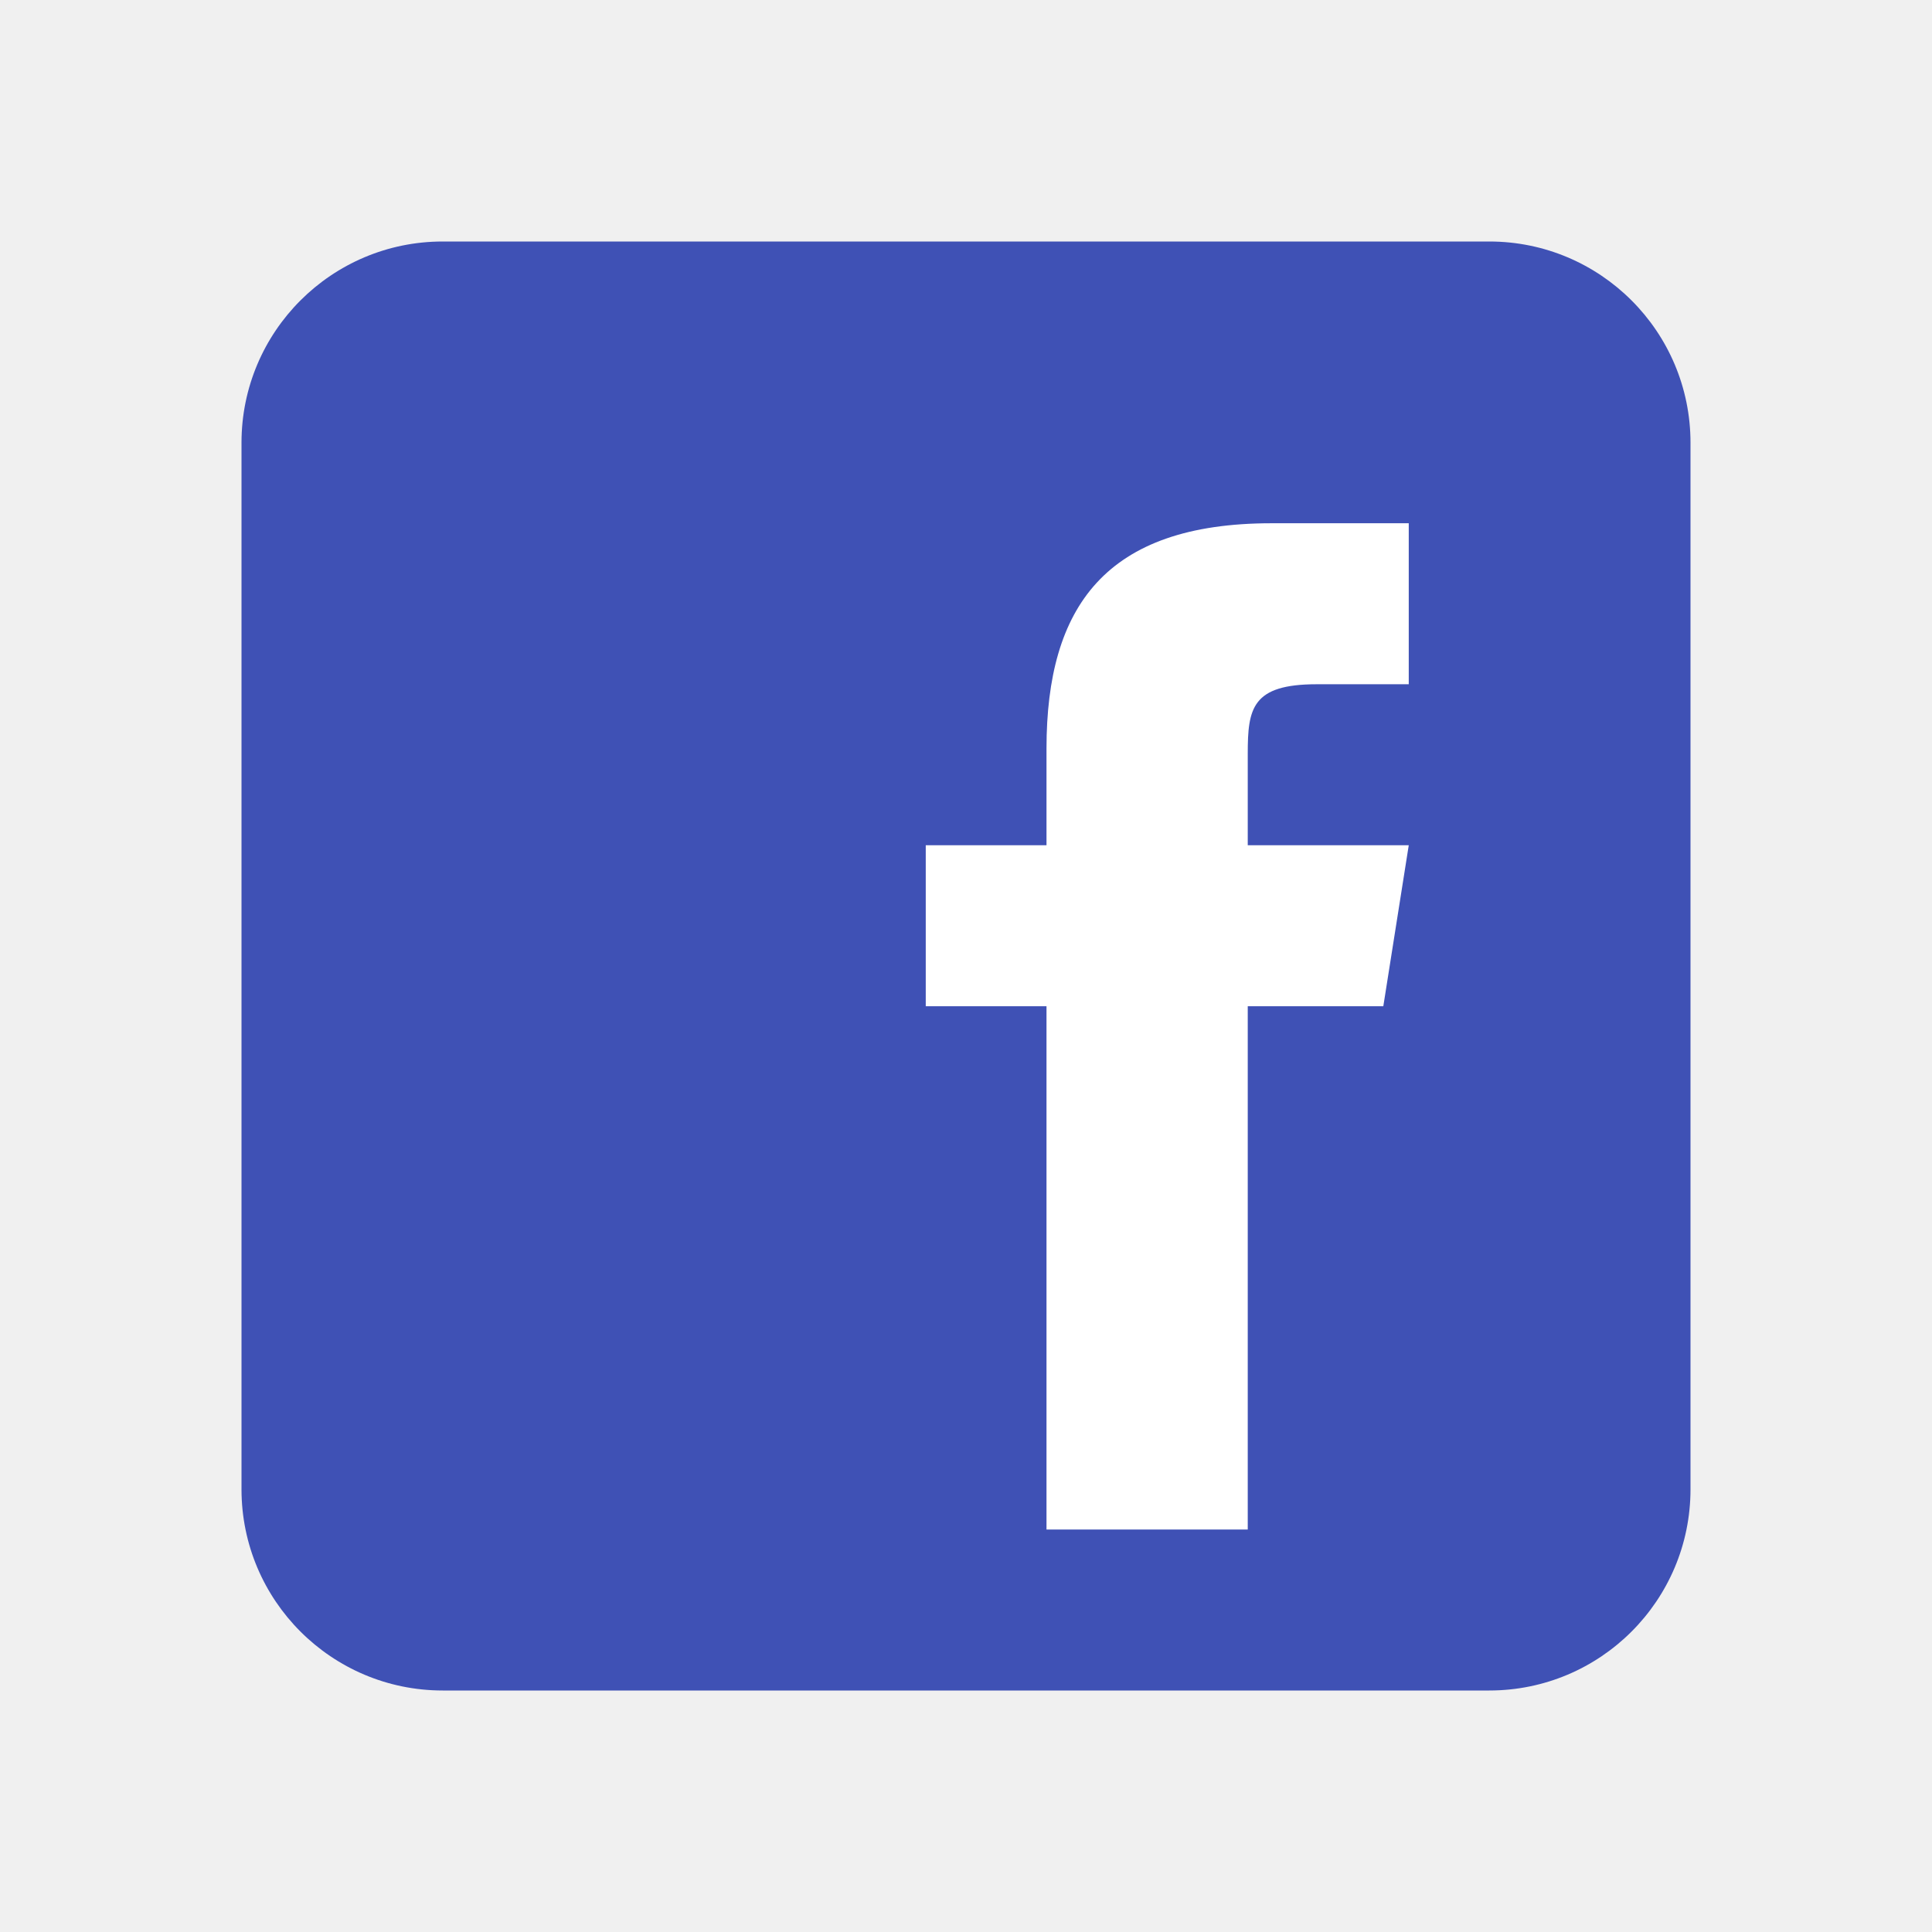
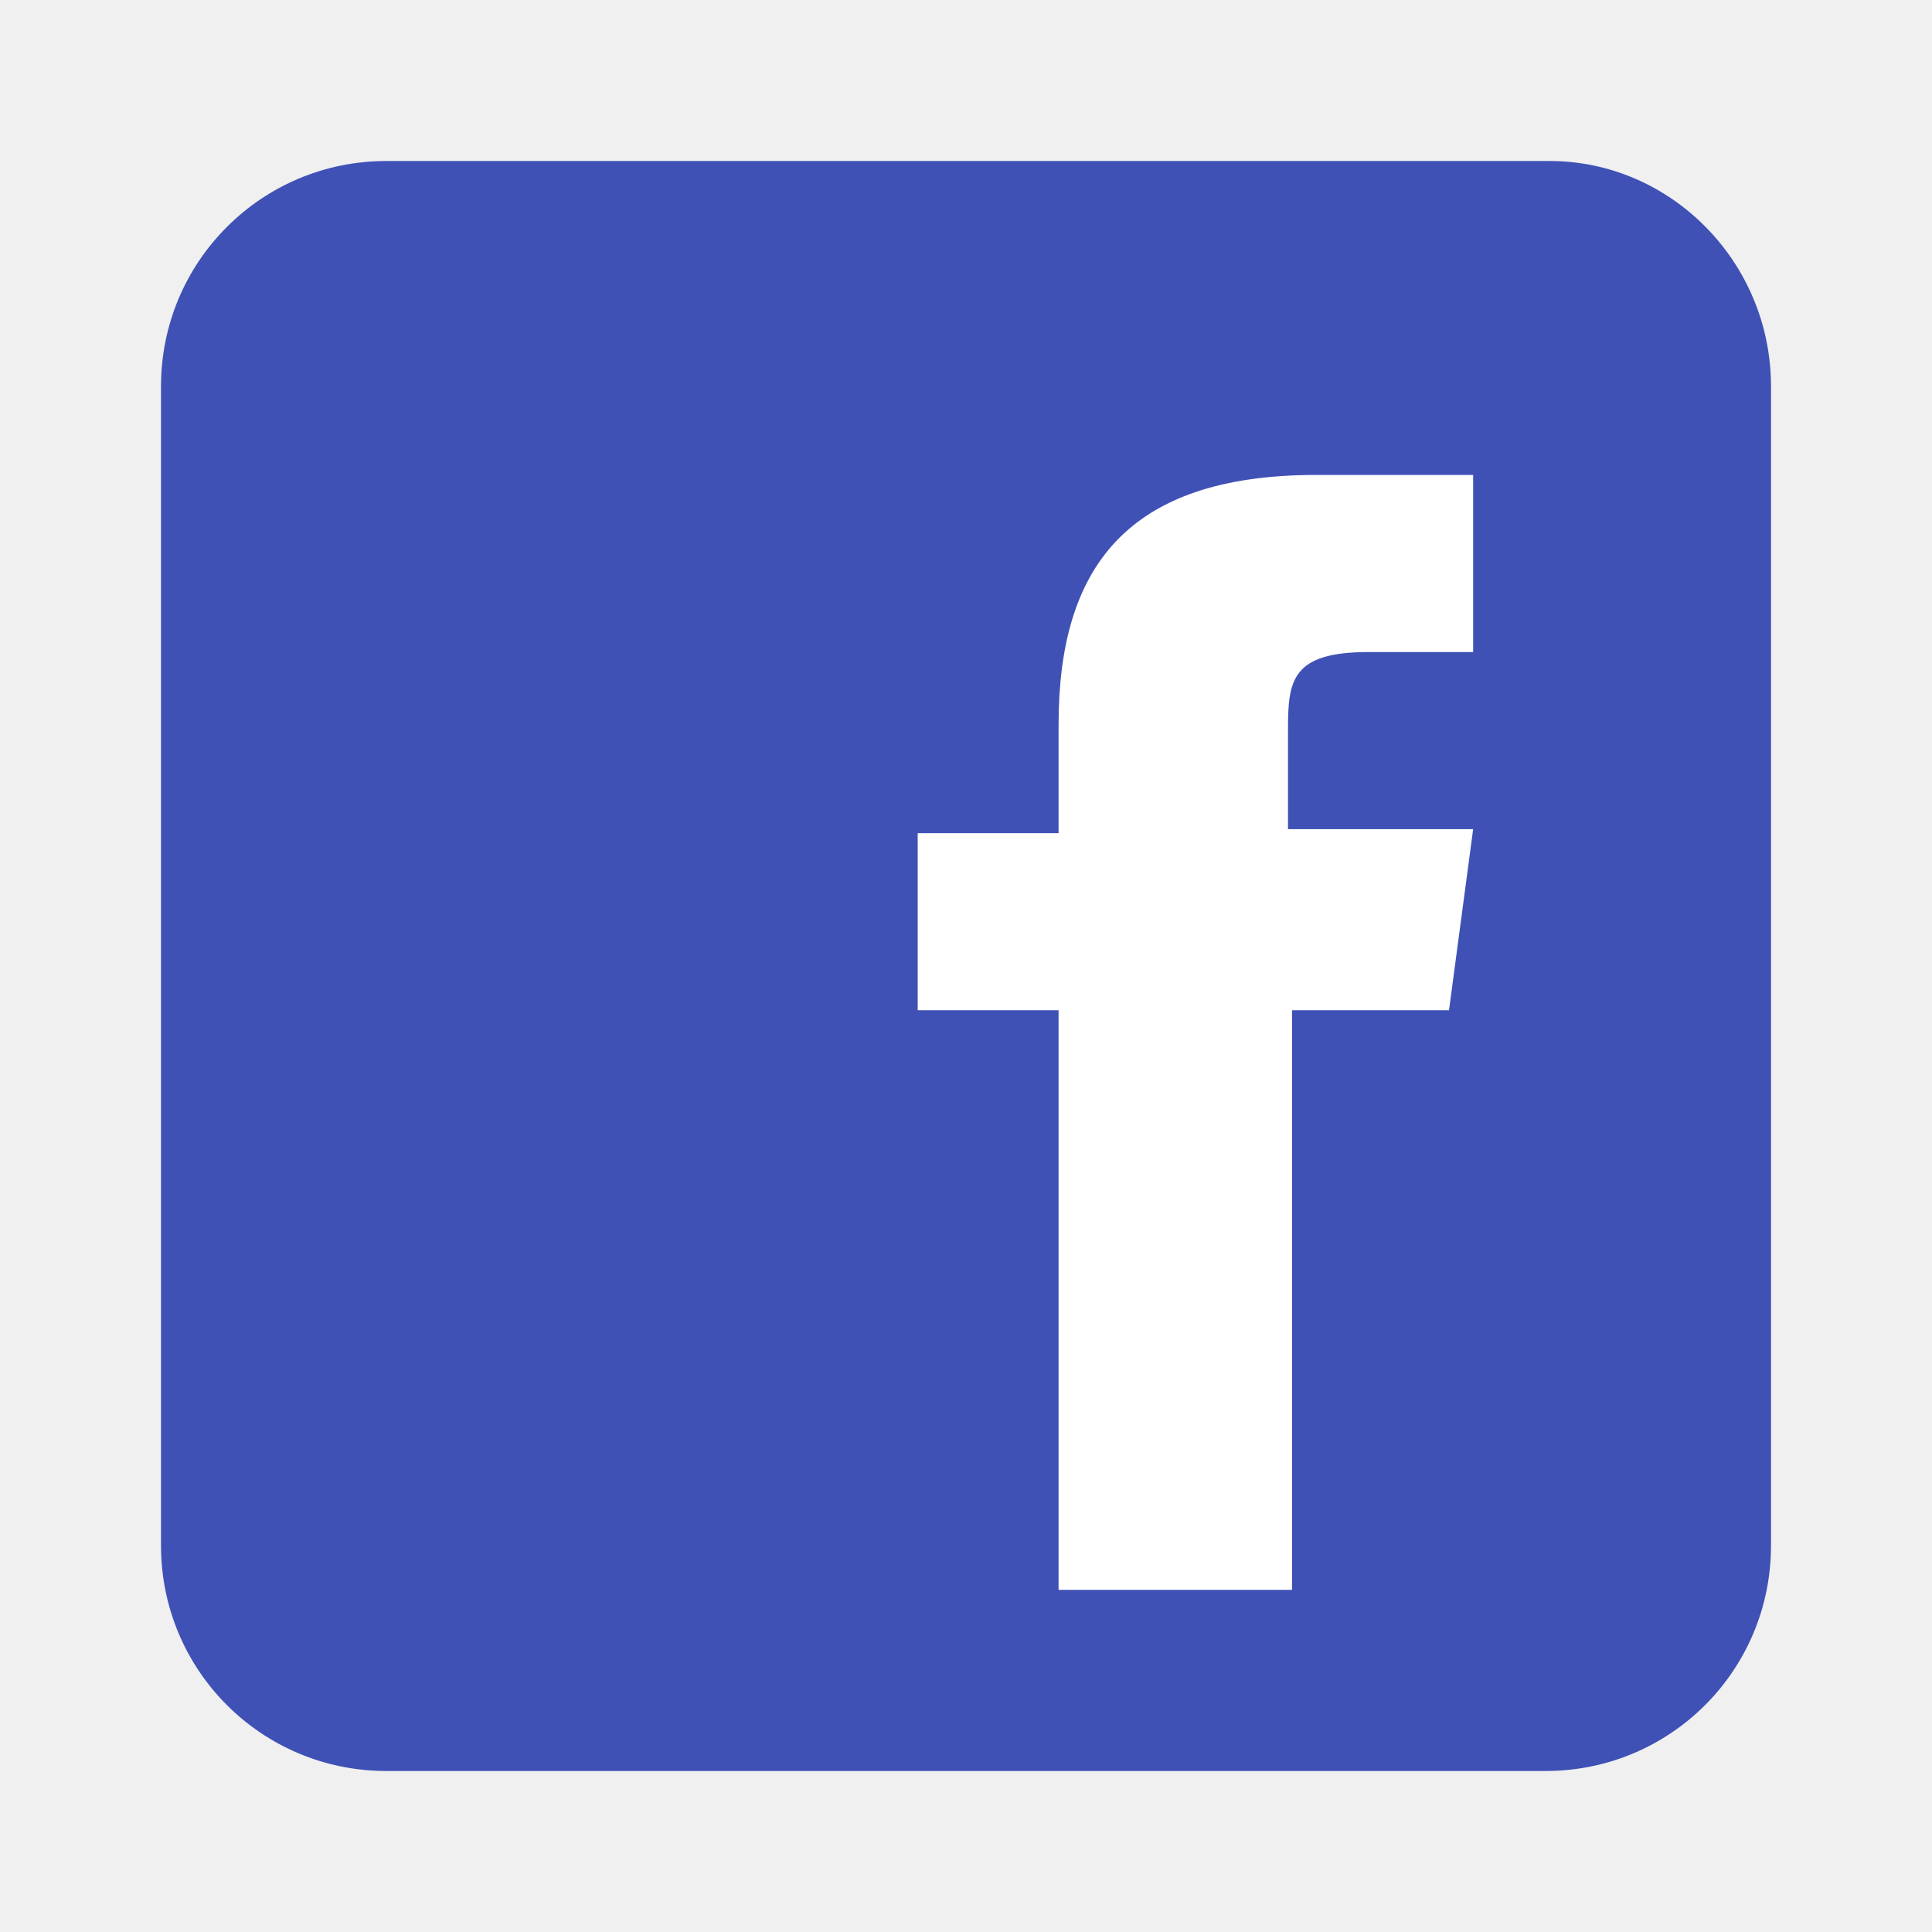
- <svg xmlns="http://www.w3.org/2000/svg" viewBox="0 0 48 48" width="48px" height="48px">
-   <path fill="#3F51B5" d="M42,37c0,2.762-2.238,5-5,5H11c-2.761,0-5-2.238-5-5V11c0-2.762,2.239-5,5-5h26c2.762,0,5,2.238,5,5V37z" />
-   <path fill="#FFFFFF" d="M34.368,25H31v13h-5V25h-3v-4h3v-2.41c0.002-3.508,1.459-5.59,5.592-5.59H35v4h-2.287C31.104,17,31,17.6,31,18.723V21h4L34.368,25z" />
+ <svg xmlns="http://www.w3.org/2000/svg" version="1.1" id="Capa_1" x="0px" y="0px" viewBox="0 0 48 48" style="enable-background:new 0 0 48 48;" xml:space="preserve">
+   <style type="text/css">
+ 	.st0{fill:#3F51B5;}
+ 	.st1{fill:#FFFFFF;}
+ </style>
+   <path class="st0" d="M44,38.4c0,3.1-2.5,5.6-5.6,5.6H9.6C6.5,44,4,41.5,4,38.4V9.6C4,6.5,6.5,4,9.6,4h28.9C41.5,4,44,6.5,44,9.6  V38.4z" />
+   <path class="st1" d="M36,25.1h-3.9v14.4h-5.8V25.1h-3.5v-4.4h3.5V18c0-3.9,1.7-6.2,6.4-6.2h3.9v4.4H34c-1.9,0-2,0.7-2,1.9v2.5h4.6  L36,25.1z" />
</svg>
